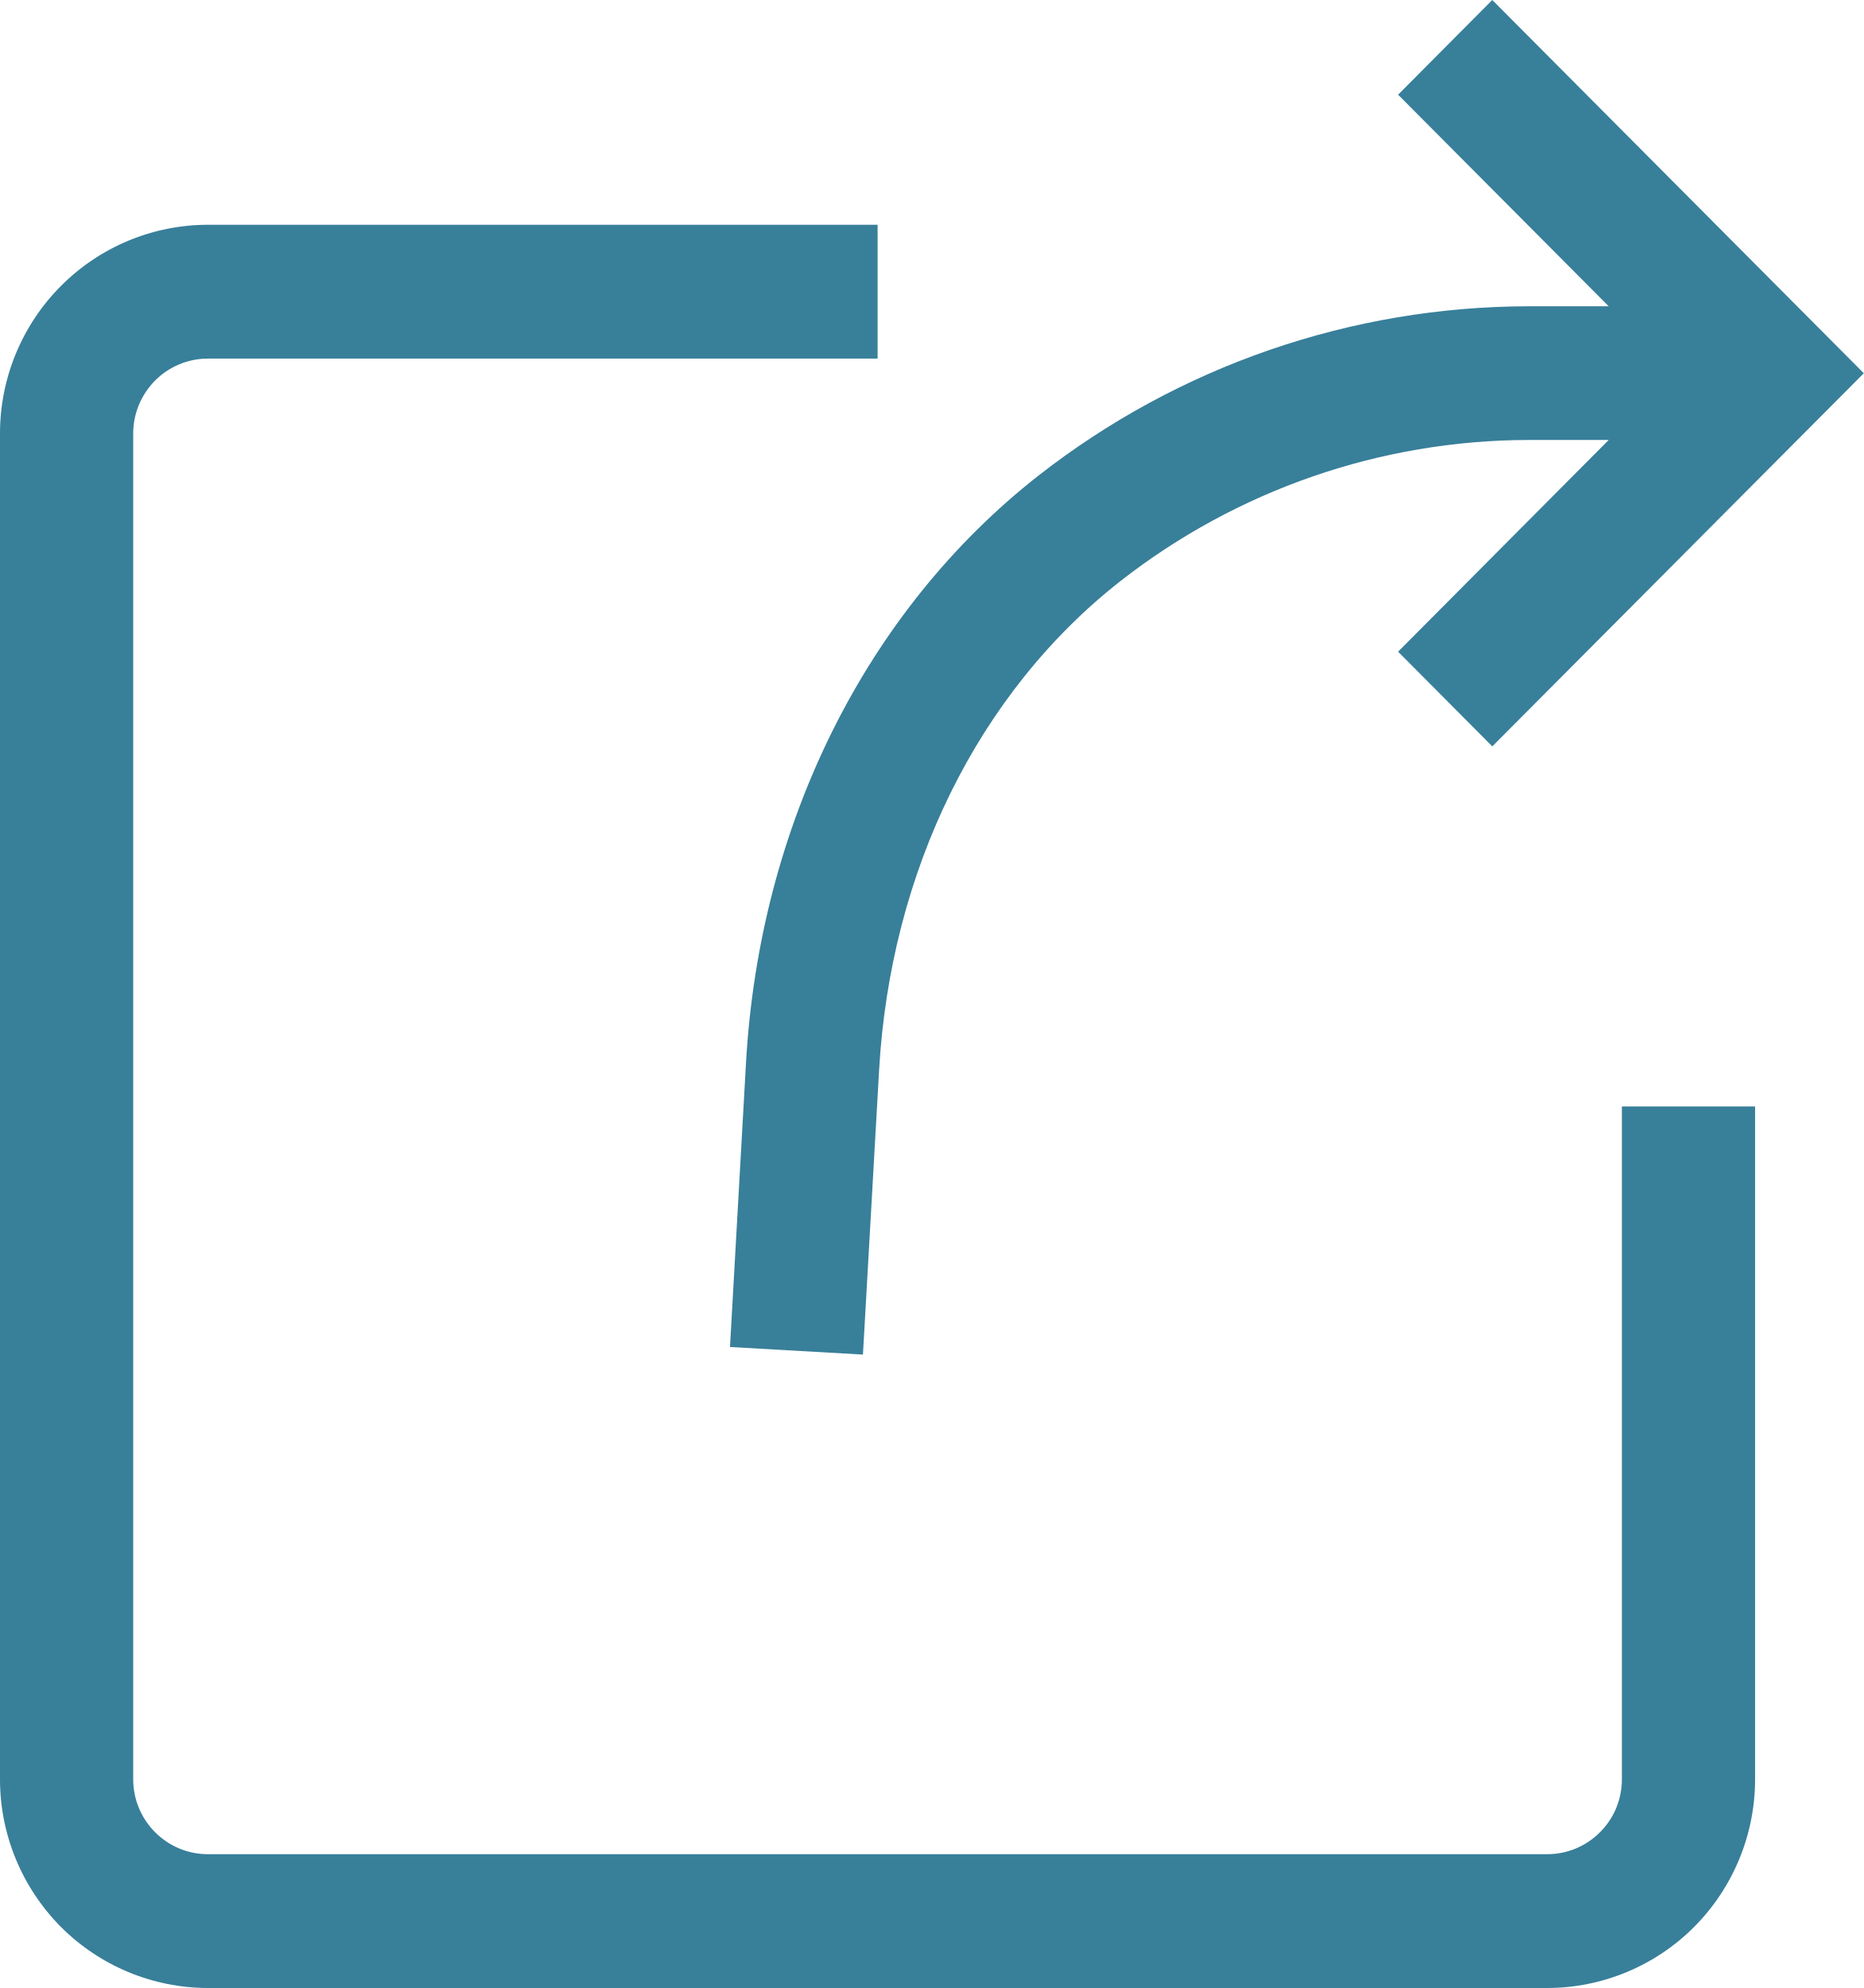
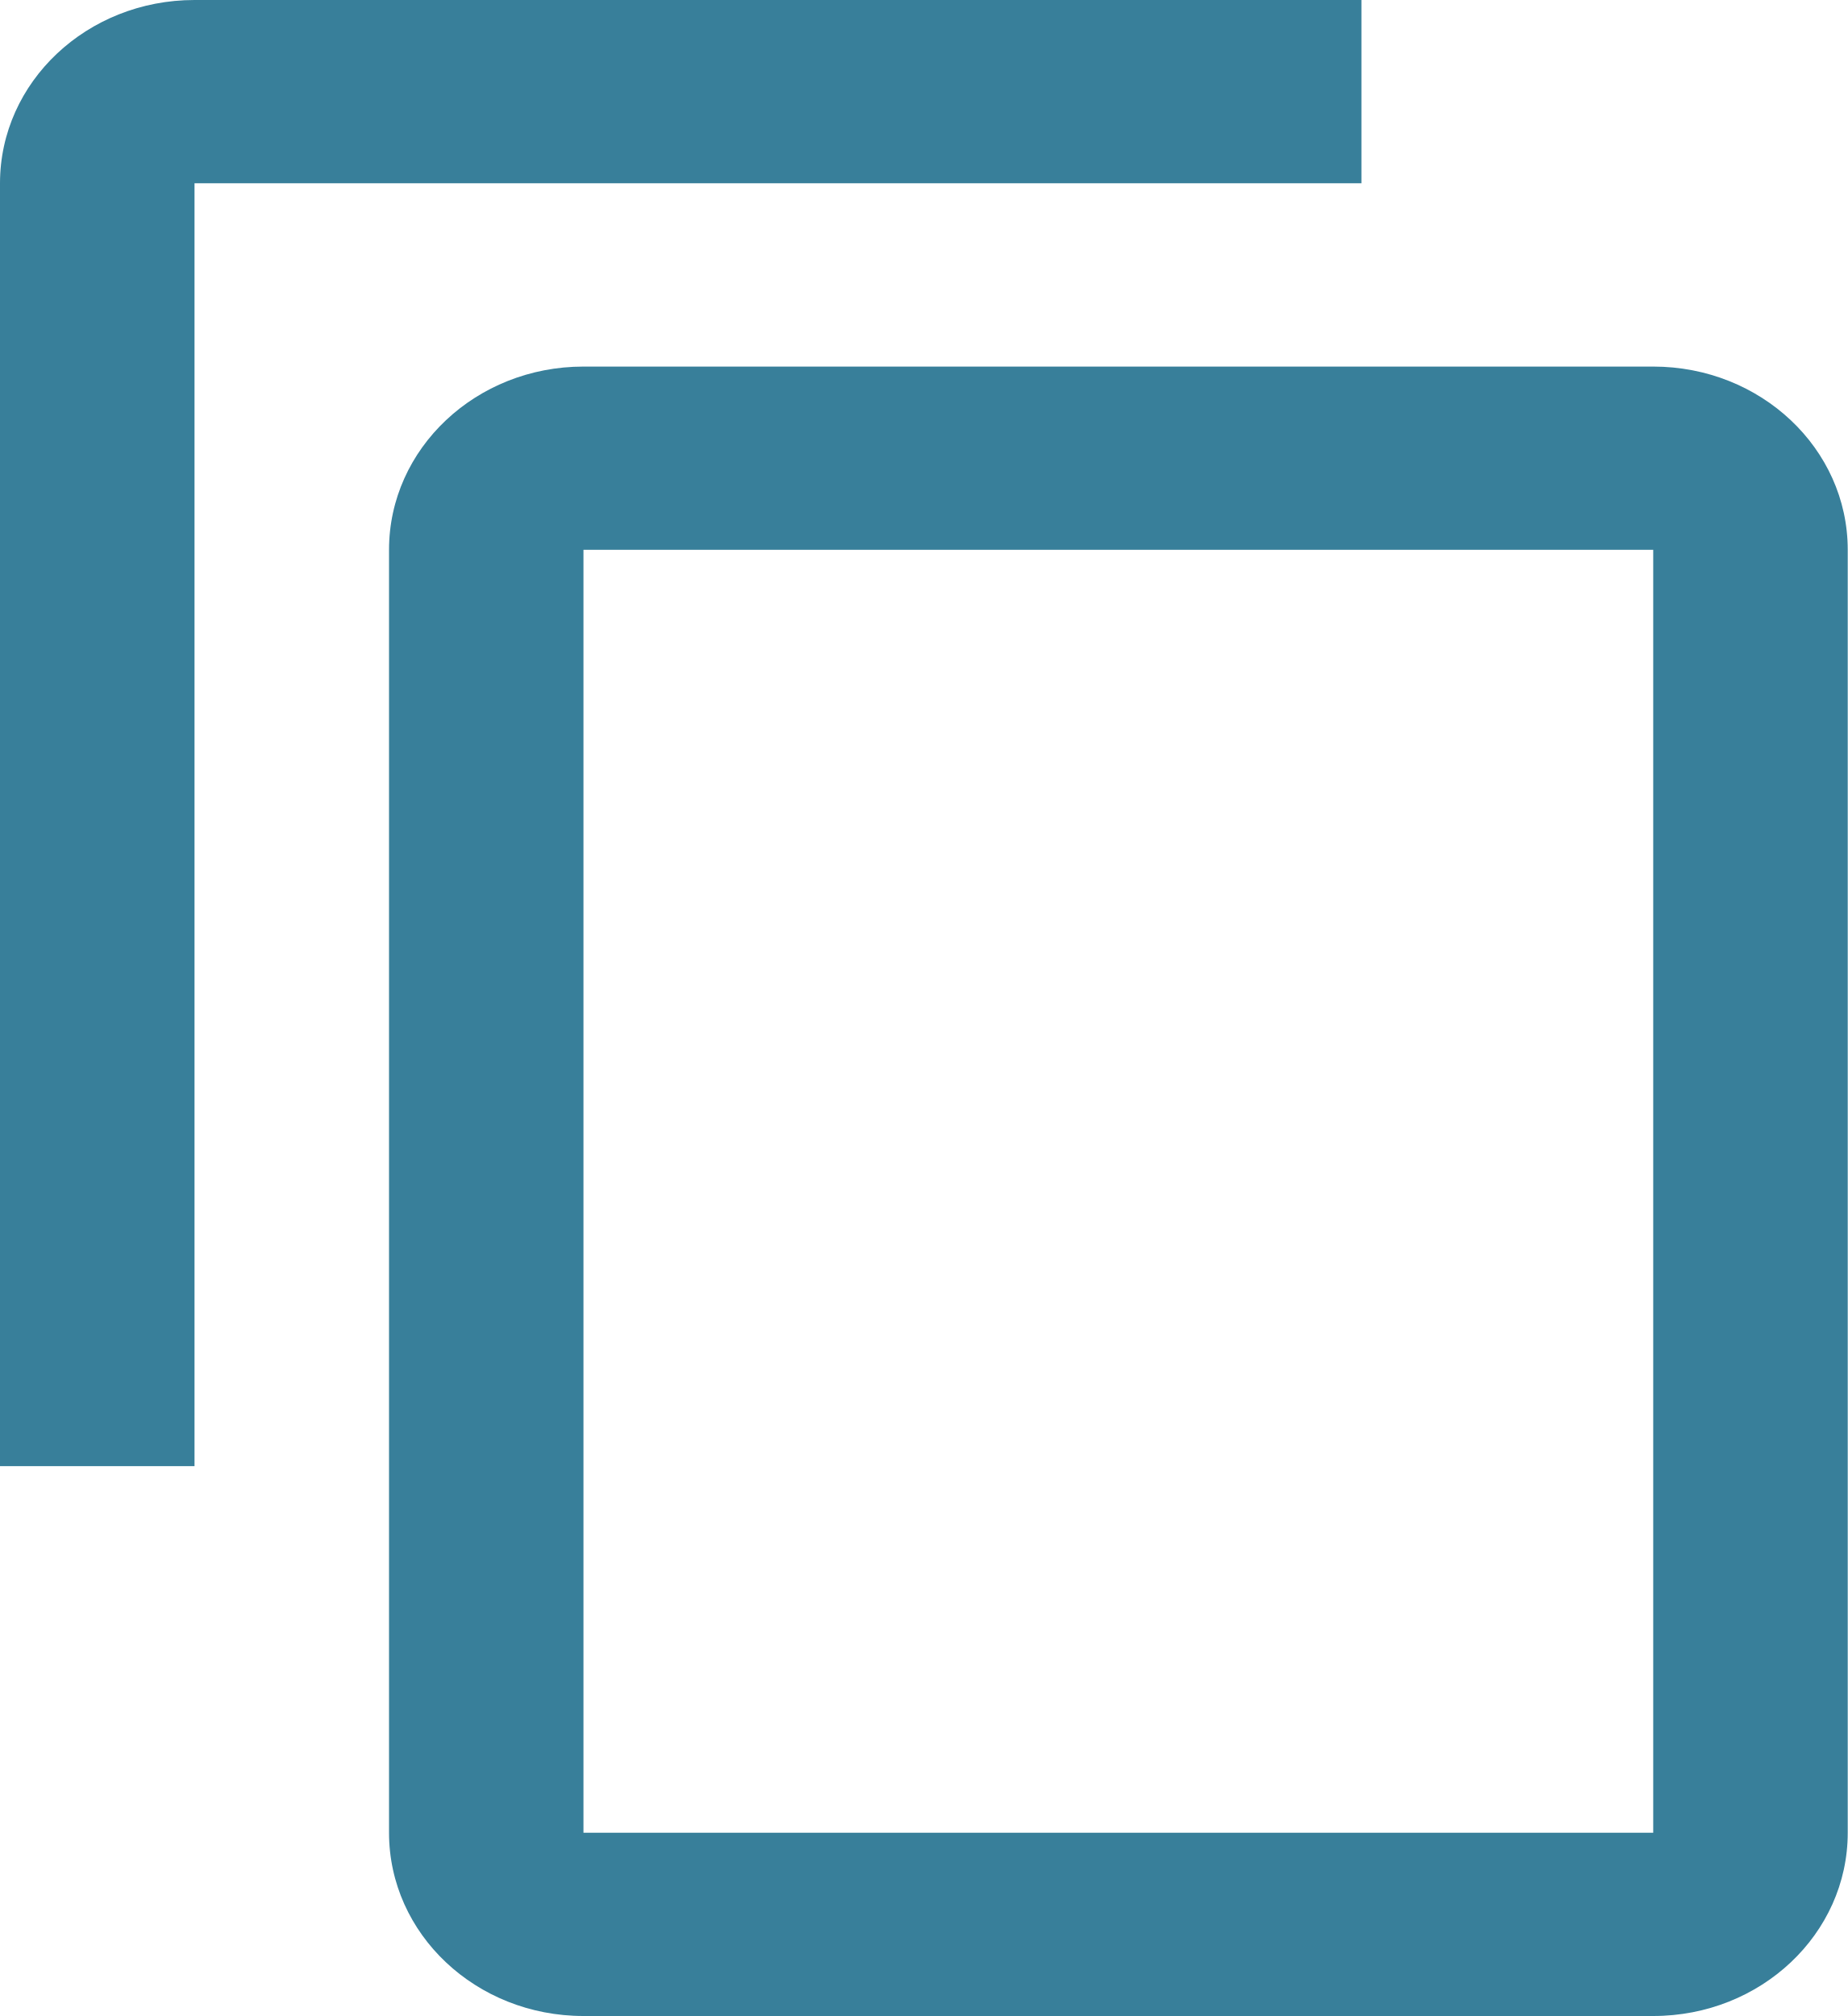
- <svg xmlns="http://www.w3.org/2000/svg" width="15" height="16" viewBox="0 0 15 16" fill="none">
-   <path d="M13.053 8.905H14.125V14.321C14.125 14.766 13.948 15.193 13.635 15.508C13.322 15.822 12.897 15.999 12.454 16H1.671C1.228 15.999 0.803 15.822 0.49 15.508C0.177 15.193 0 14.766 0 14.321V3.488C0 3.043 0.177 2.616 0.49 2.302C0.803 1.987 1.228 1.81 1.671 1.809H7.063V2.886H1.671C1.512 2.887 1.36 2.95 1.248 3.063C1.136 3.176 1.072 3.329 1.072 3.488V14.321C1.072 14.481 1.136 14.634 1.248 14.746C1.36 14.859 1.512 14.923 1.671 14.923H12.454C12.613 14.923 12.765 14.859 12.877 14.746C12.99 14.634 13.053 14.481 13.053 14.321V8.905ZM5.875 10.841L6.945 10.902L7.075 8.613C7.166 7.008 7.874 5.573 9.017 4.677C9.956 3.943 11.111 3.543 12.302 3.541H12.947L11.252 5.245L12.01 6.007L15 3.004L12.01 0L11.252 0.762L12.947 2.465H12.302C10.872 2.467 9.484 2.947 8.356 3.829C6.97 4.916 6.113 6.637 6.004 8.552L5.875 10.841Z" fill="#387F9A" />
+ <svg xmlns="http://www.w3.org/2000/svg" width="22" height="24" viewBox="0 0 22 24" fill="none">
+   <path d="M16.21 0H2.316C1.036 0 0 0.976 0 2.182V17.454H2.316V2.182H16.21V0ZM19.684 4.364H6.947C5.668 4.364 4.632 5.34 4.632 6.545V21.818C4.632 23.024 5.668 24 6.947 24H19.684C20.964 24 22 23.024 22 21.818V6.545C22 5.34 20.964 4.364 19.684 4.364ZM19.684 21.818H6.947V6.545H19.684V21.818Z" fill="#387F9A" />
</svg>
